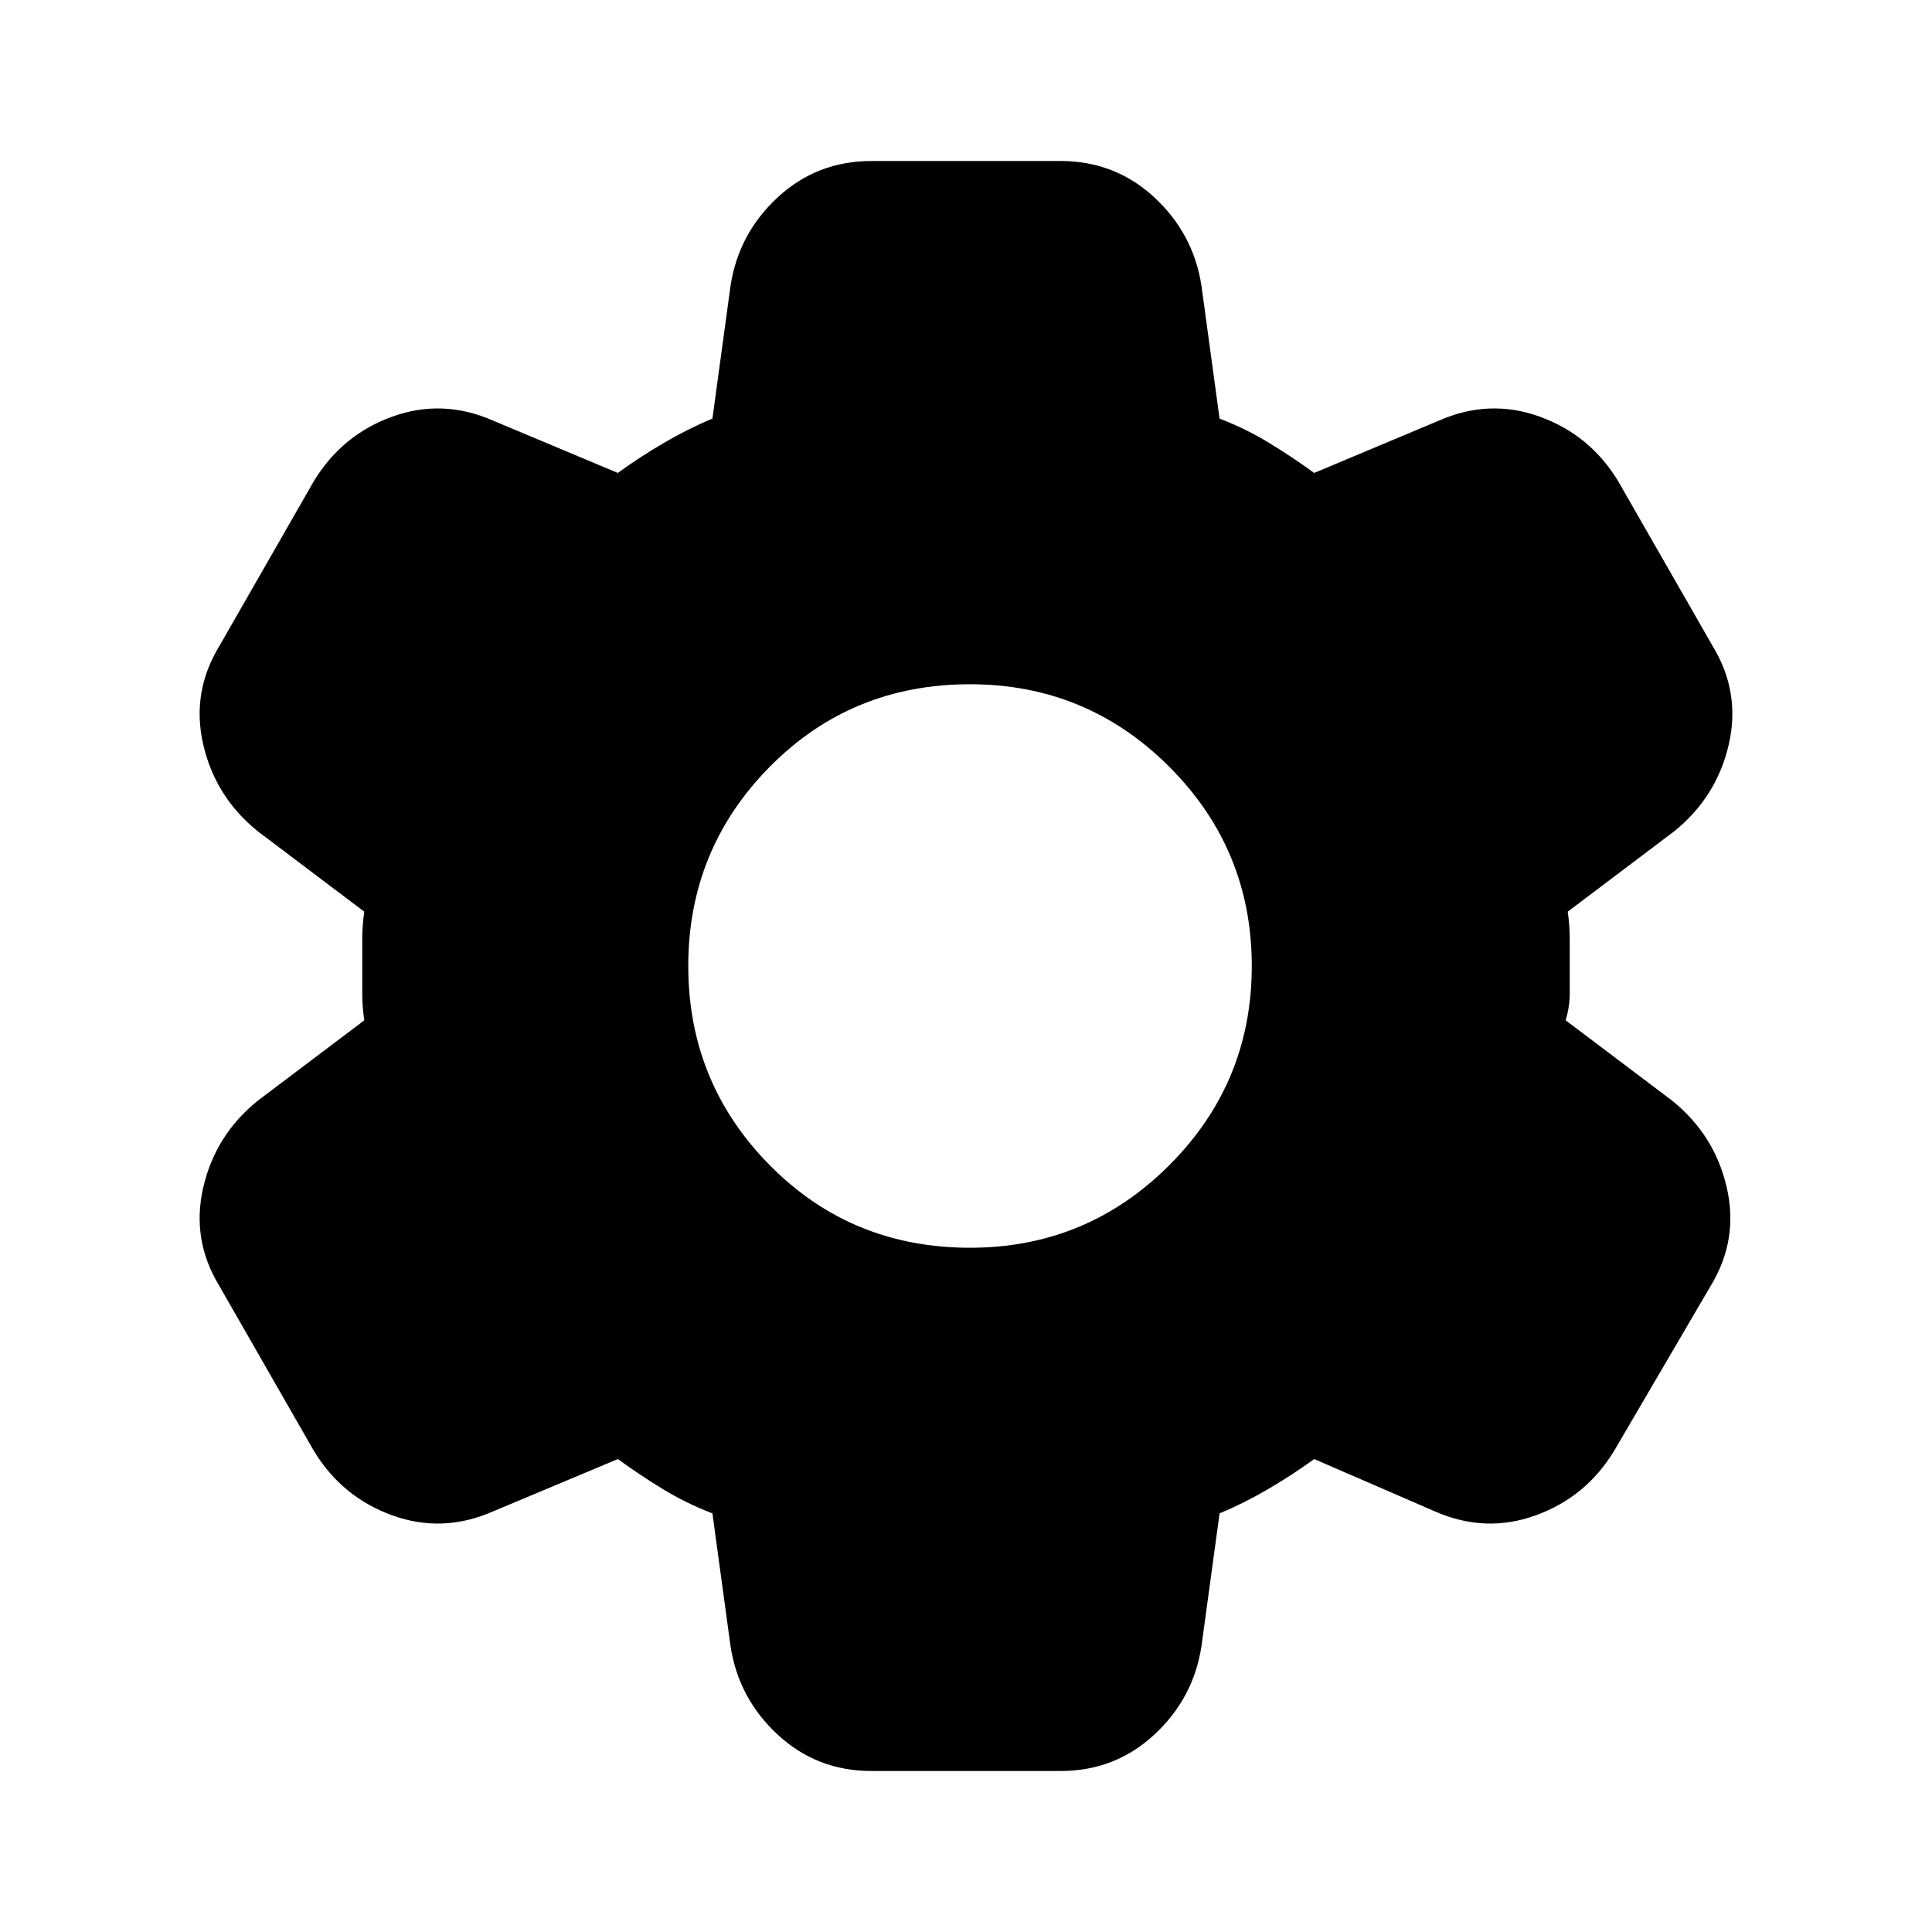
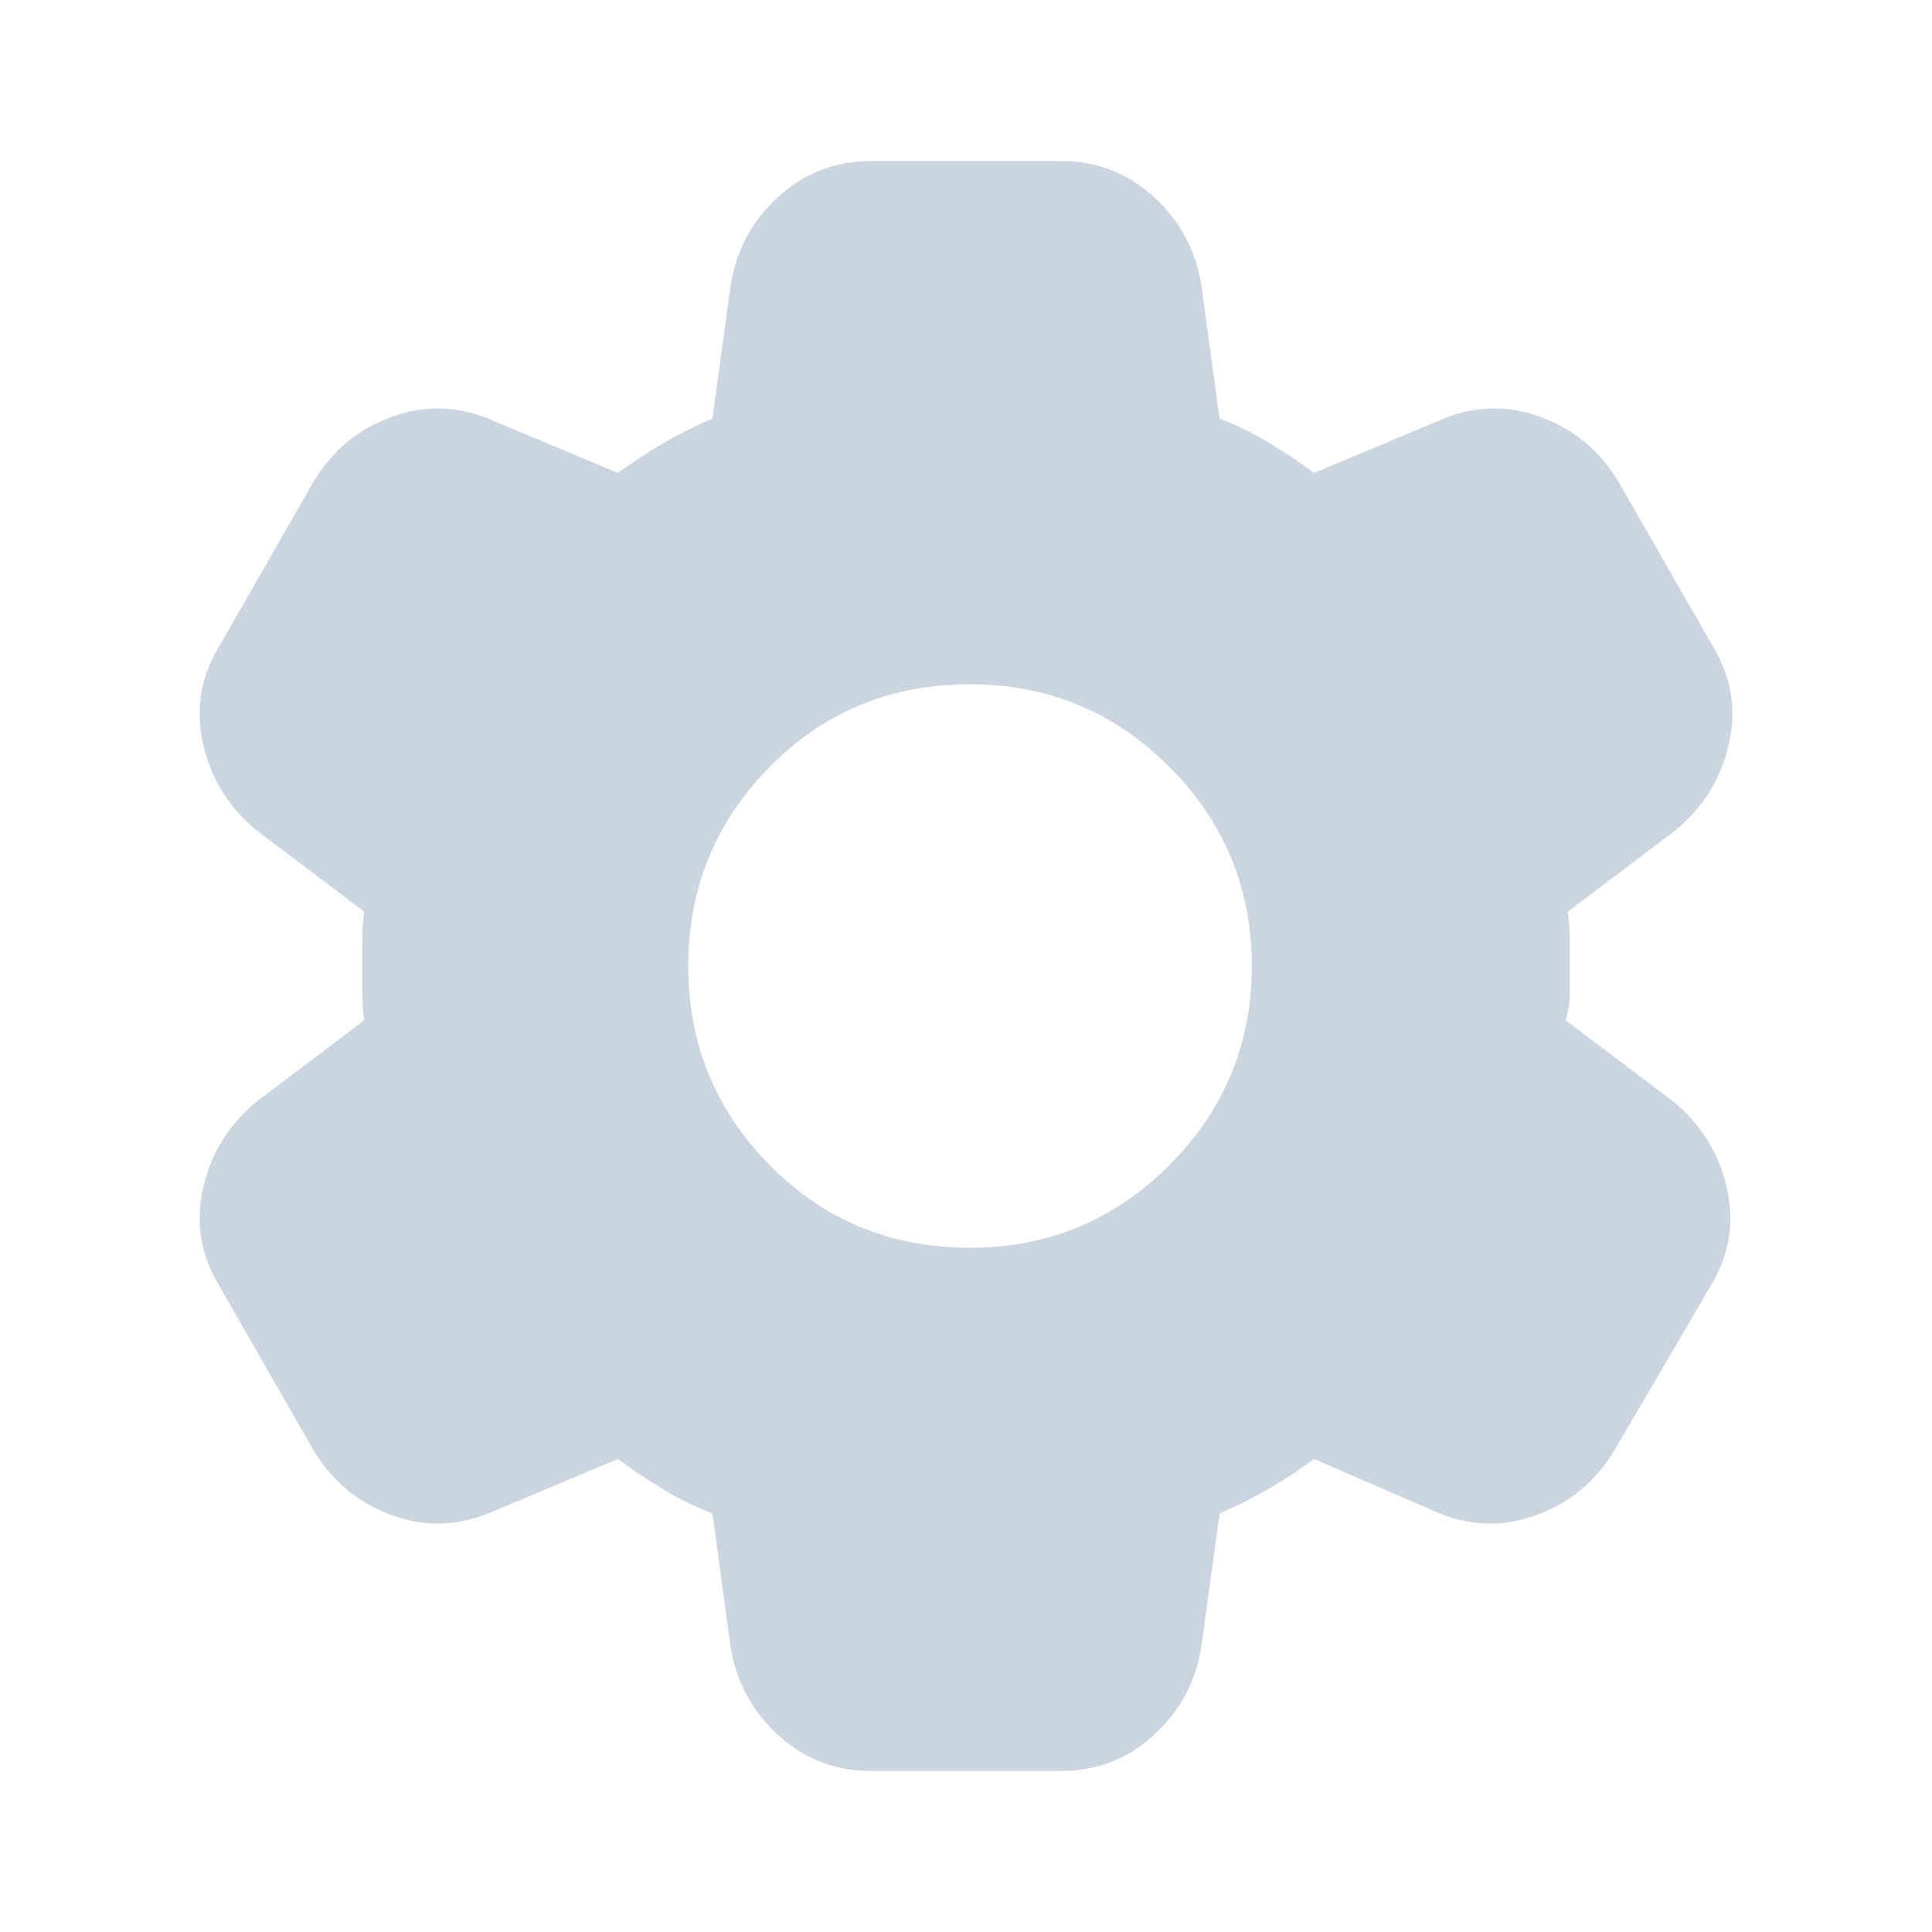
<svg xmlns="http://www.w3.org/2000/svg" height="24" viewBox="0 -960 960 960" width="24">
-   <path fill="currentColor" d="M433-80q-27 0-46.5-18T363-142l-9-66q-13-5-24.5-12T307-235l-62 26q-25 11-50 2t-39-32l-47-82q-14-23-8-49t27-43l53-40q-1-7-1-13.5v-27q0-6.5 1-13.5l-53-40q-21-17-27-43t8-49l47-82q14-23 39-32t50 2l62 26q11-8 23-15t24-12l9-66q4-26 23.5-44t46.5-18h94q27 0 46.5 18t23.5 44l9 66q13 5 24.5 12t22.5 15l62-26q25-11 50-2t39 32l47 82q14 23 8 49t-27 43l-53 40q1 7 1 13.5v27q0 6.5-2 13.5l53 40q21 17 27 43t-8 49l-48 82q-14 23-39 32t-50-2l-60-26q-11 8-23 15t-24 12l-9 66q-4 26-23.5 44T527-80h-94Zm49-260q58 0 99-41t41-99q0-58-41-99t-99-41q-59 0-99.5 41T342-480q0 58 40.5 99t99.5 41Z" />
+   <path fill="#CBD5E1" d="M433-80q-27 0-46.5-18T363-142l-9-66q-13-5-24.5-12T307-235l-62 26q-25 11-50 2t-39-32l-47-82q-14-23-8-49t27-43l53-40q-1-7-1-13.5v-27q0-6.5 1-13.5l-53-40q-21-17-27-43t8-49l47-82q14-23 39-32t50 2l62 26q11-8 23-15t24-12l9-66q4-26 23.5-44t46.5-18h94q27 0 46.5 18t23.5 44l9 66q13 5 24.5 12t22.5 15l62-26q25-11 50-2t39 32l47 82q14 23 8 49t-27 43l-53 40q1 7 1 13.5v27q0 6.5-2 13.5l53 40q21 17 27 43t-8 49l-48 82q-14 23-39 32t-50-2l-60-26q-11 8-23 15t-24 12l-9 66q-4 26-23.5 44T527-80h-94Zm49-260q58 0 99-41t41-99q0-58-41-99t-99-41q-59 0-99.5 41T342-480q0 58 40.5 99t99.5 41Z" />
</svg>
